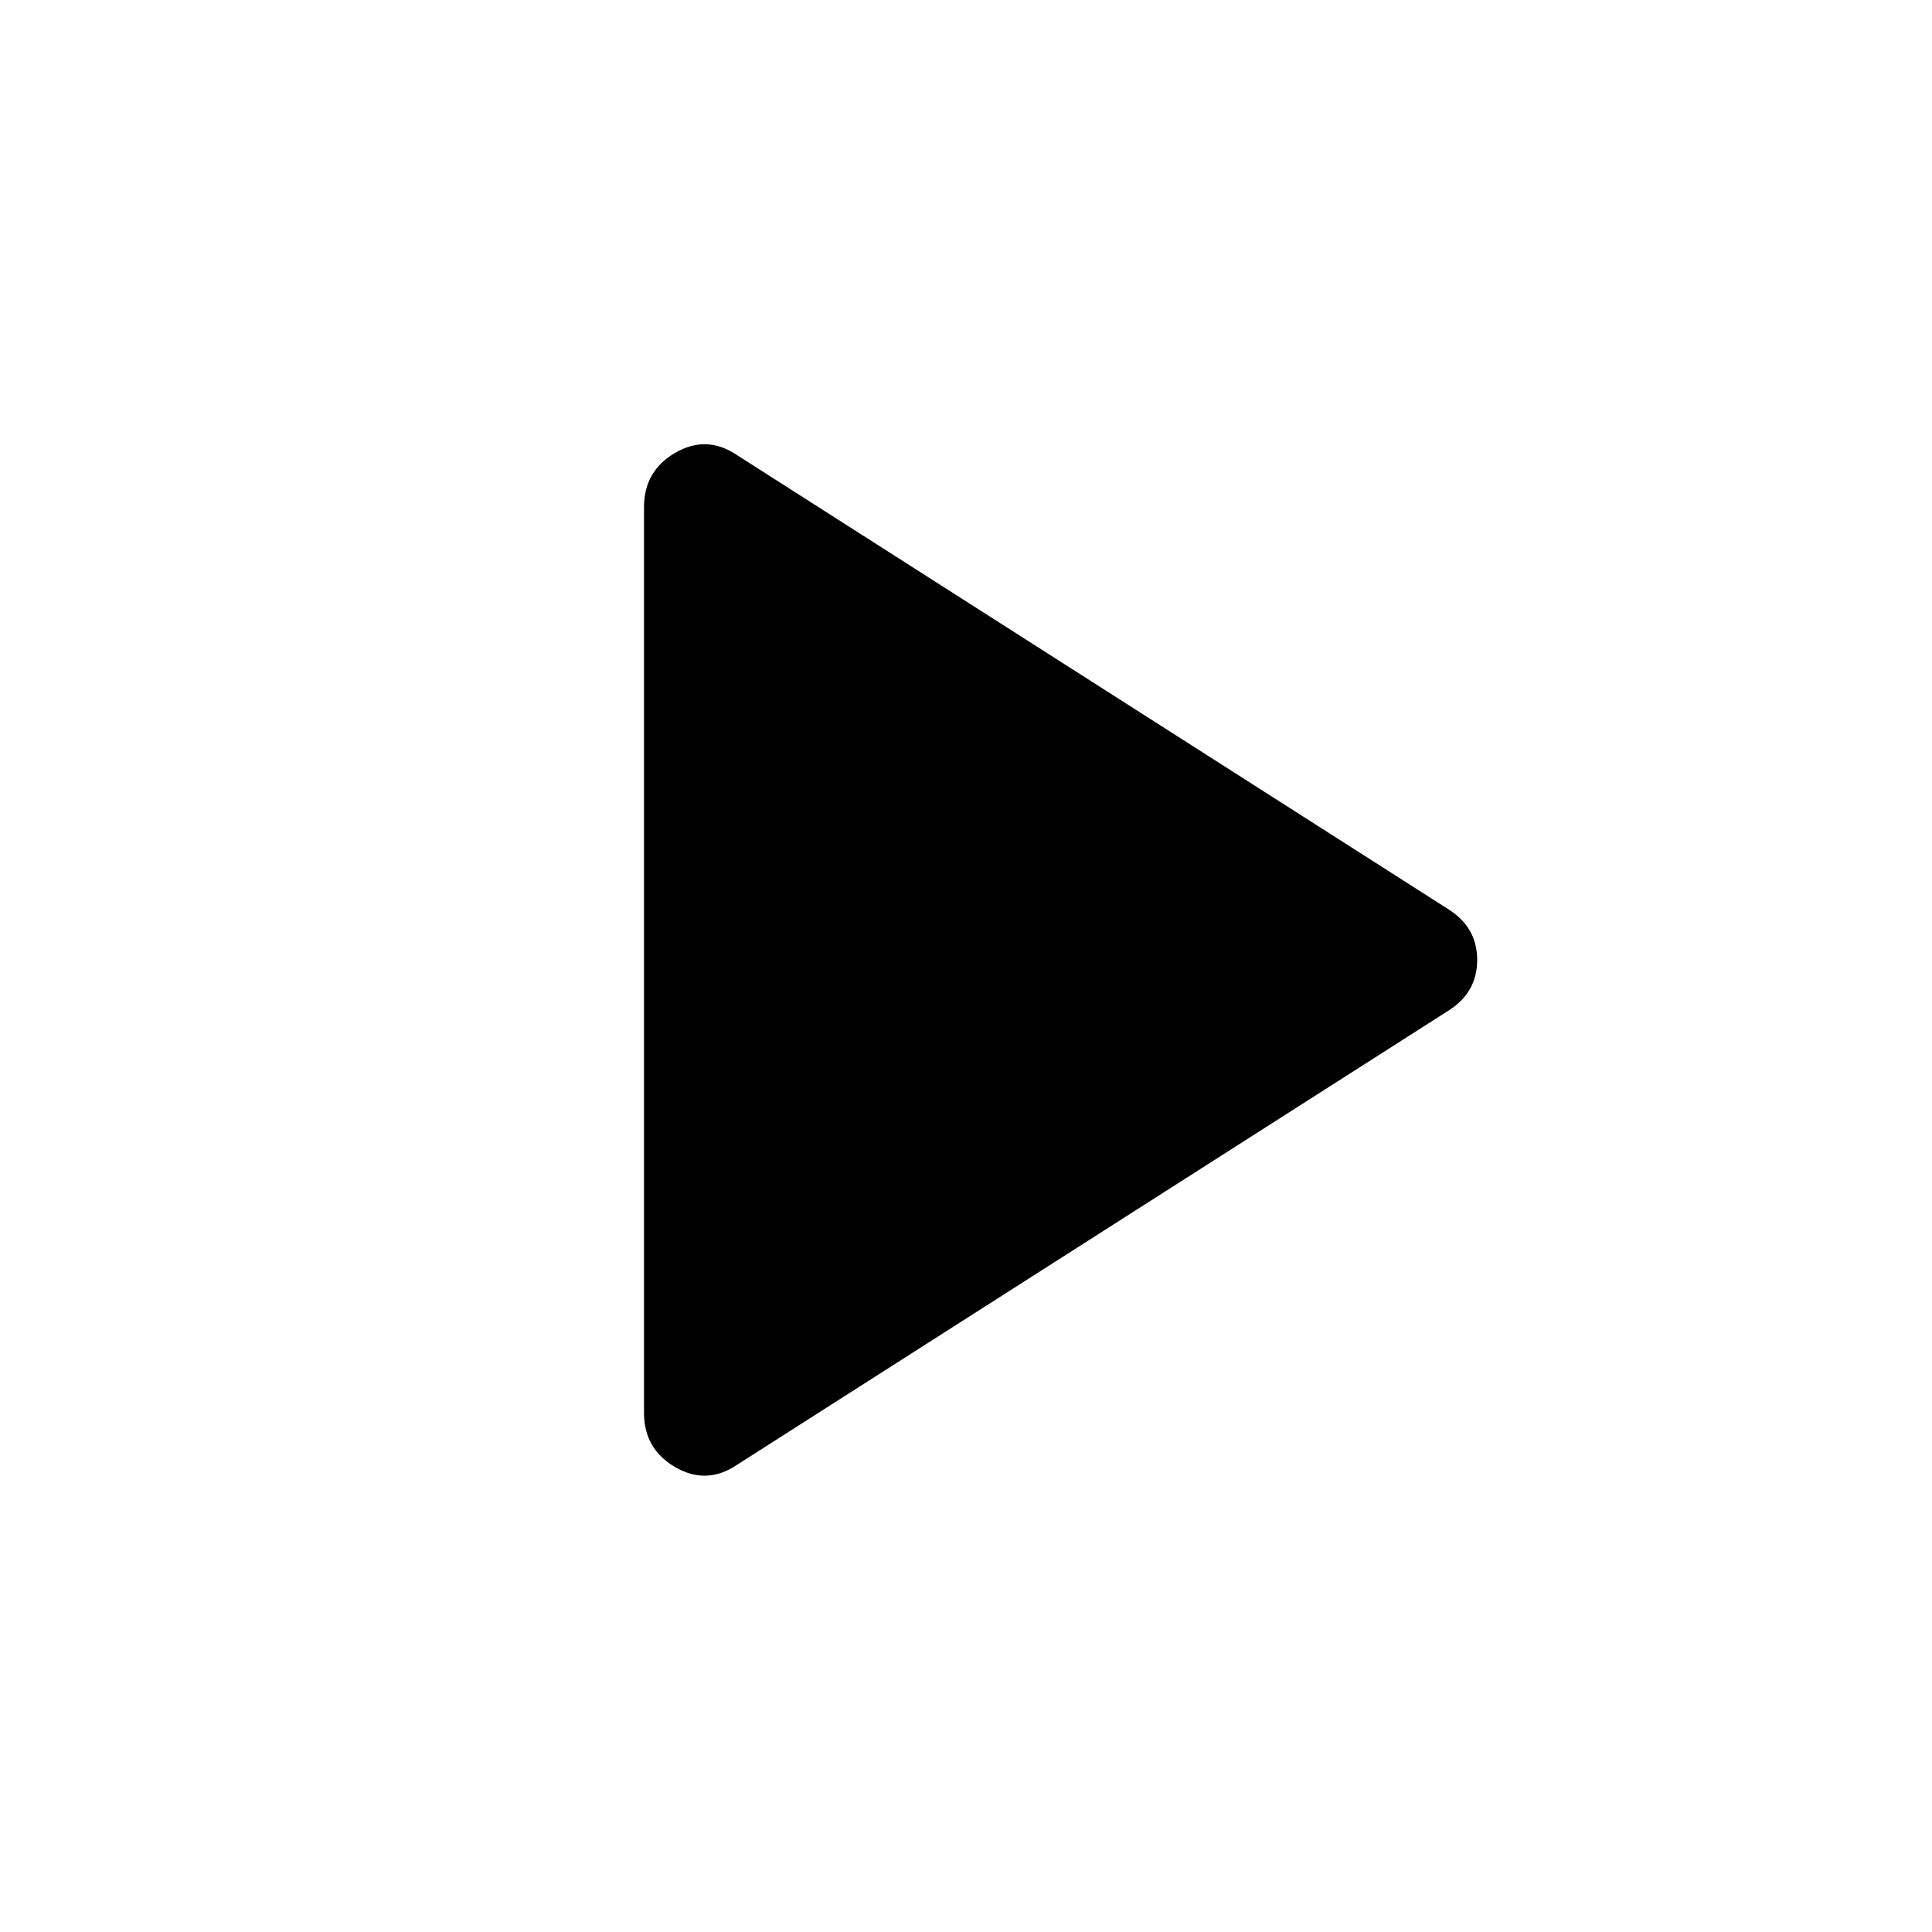
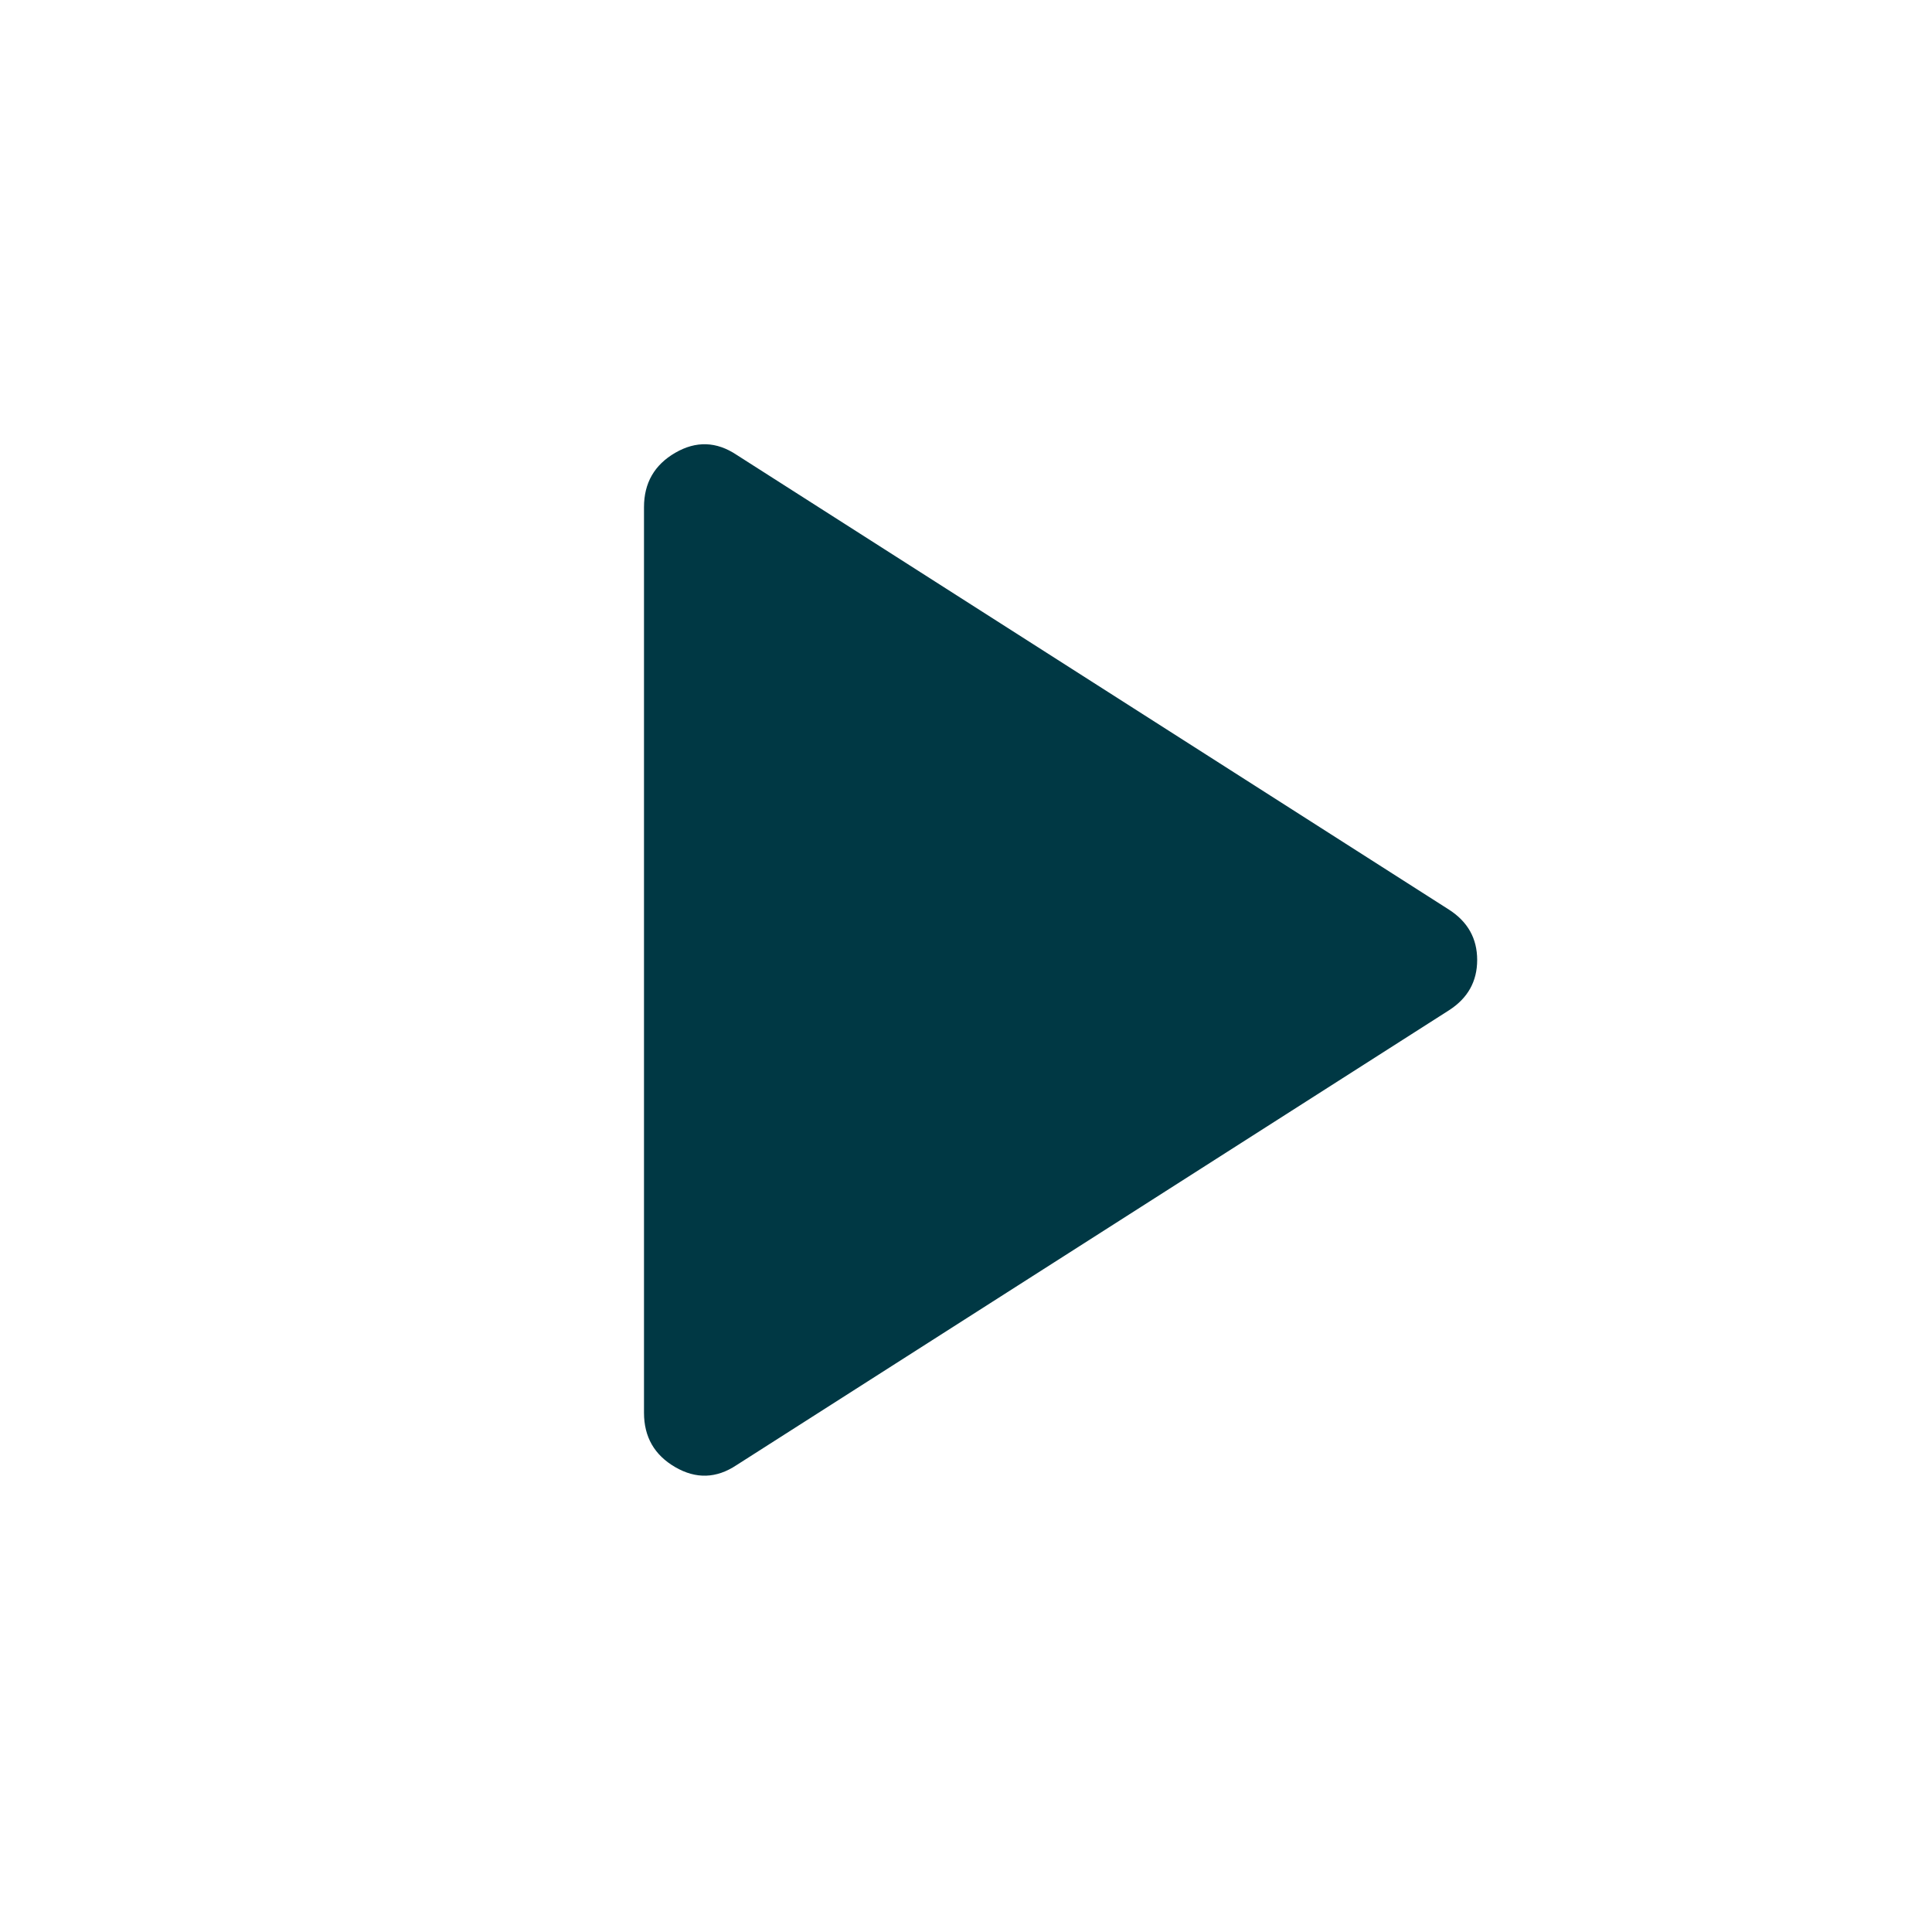
- <svg xmlns="http://www.w3.org/2000/svg" height="30" viewBox="0 -960 960 960" width="30">
+ <svg xmlns="http://www.w3.org/2000/svg" height="30" viewBox="0 -960 960 960" width="30" fill="#003844">
  <path d="M366-232q-15 10-30.5 1T320-258v-450q0-18 15.5-27t30.5 1l354 226q14 9 14 25t-14 25L366-232Z" />
</svg>
